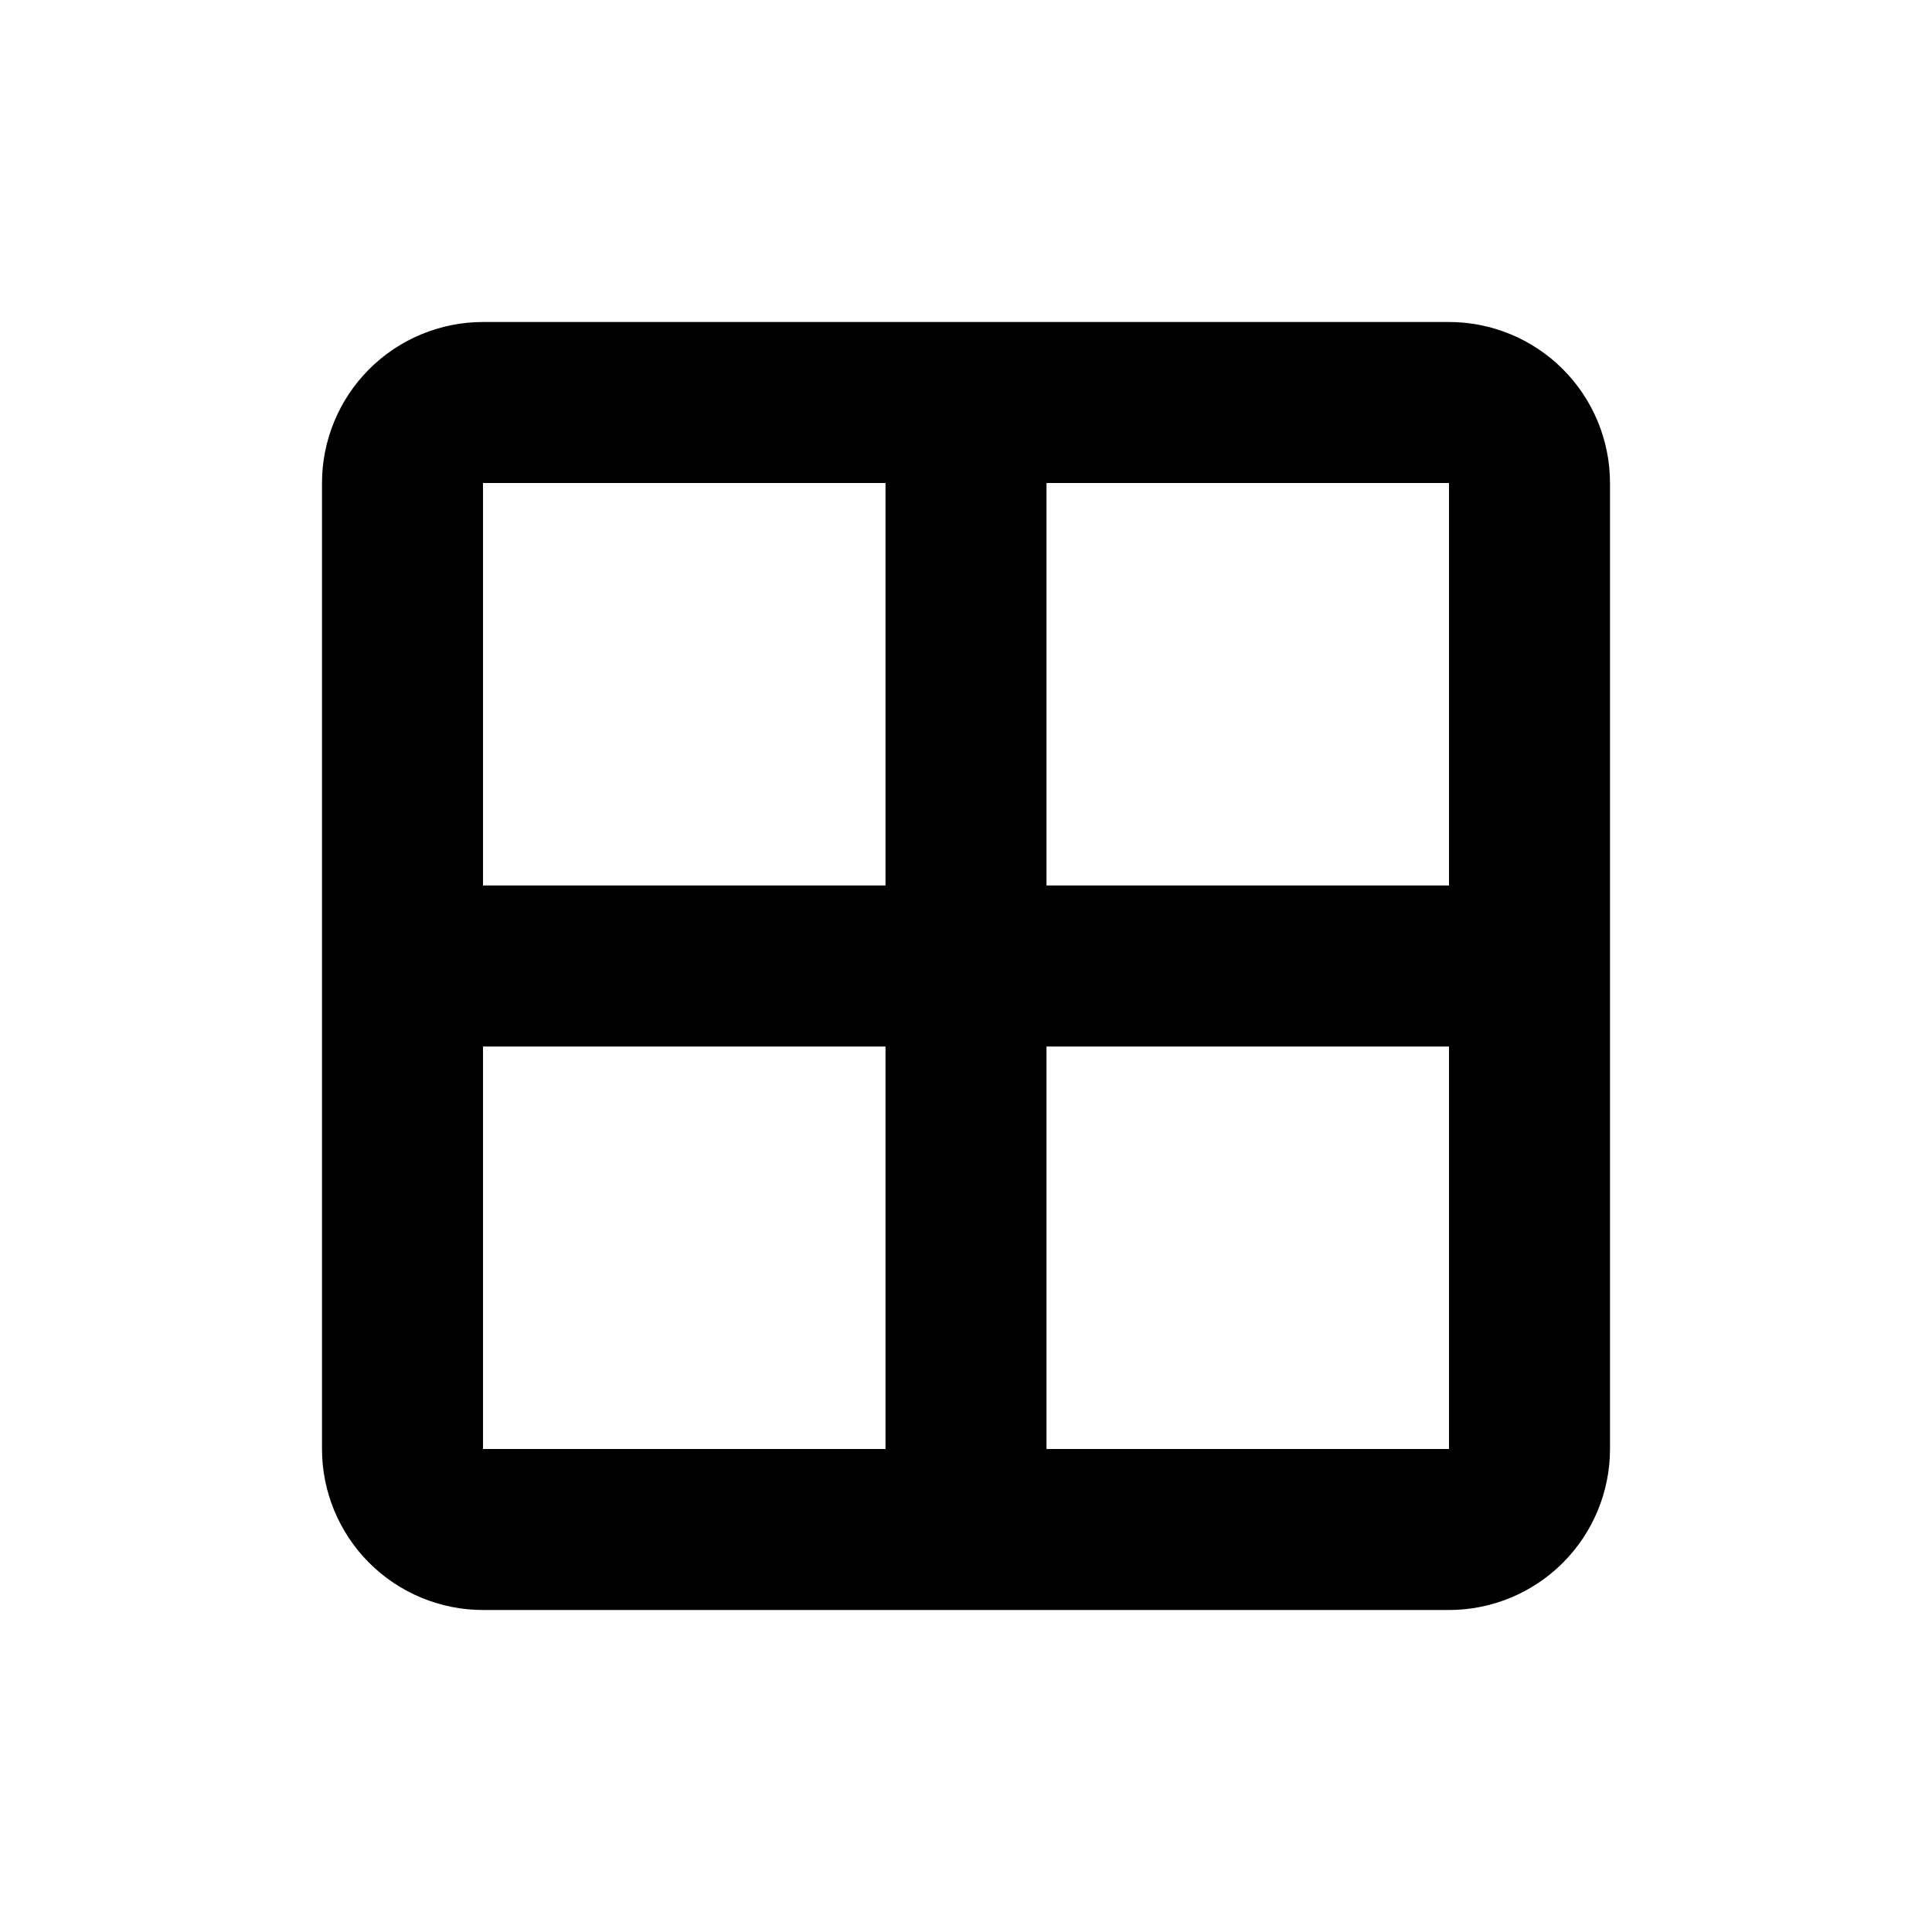
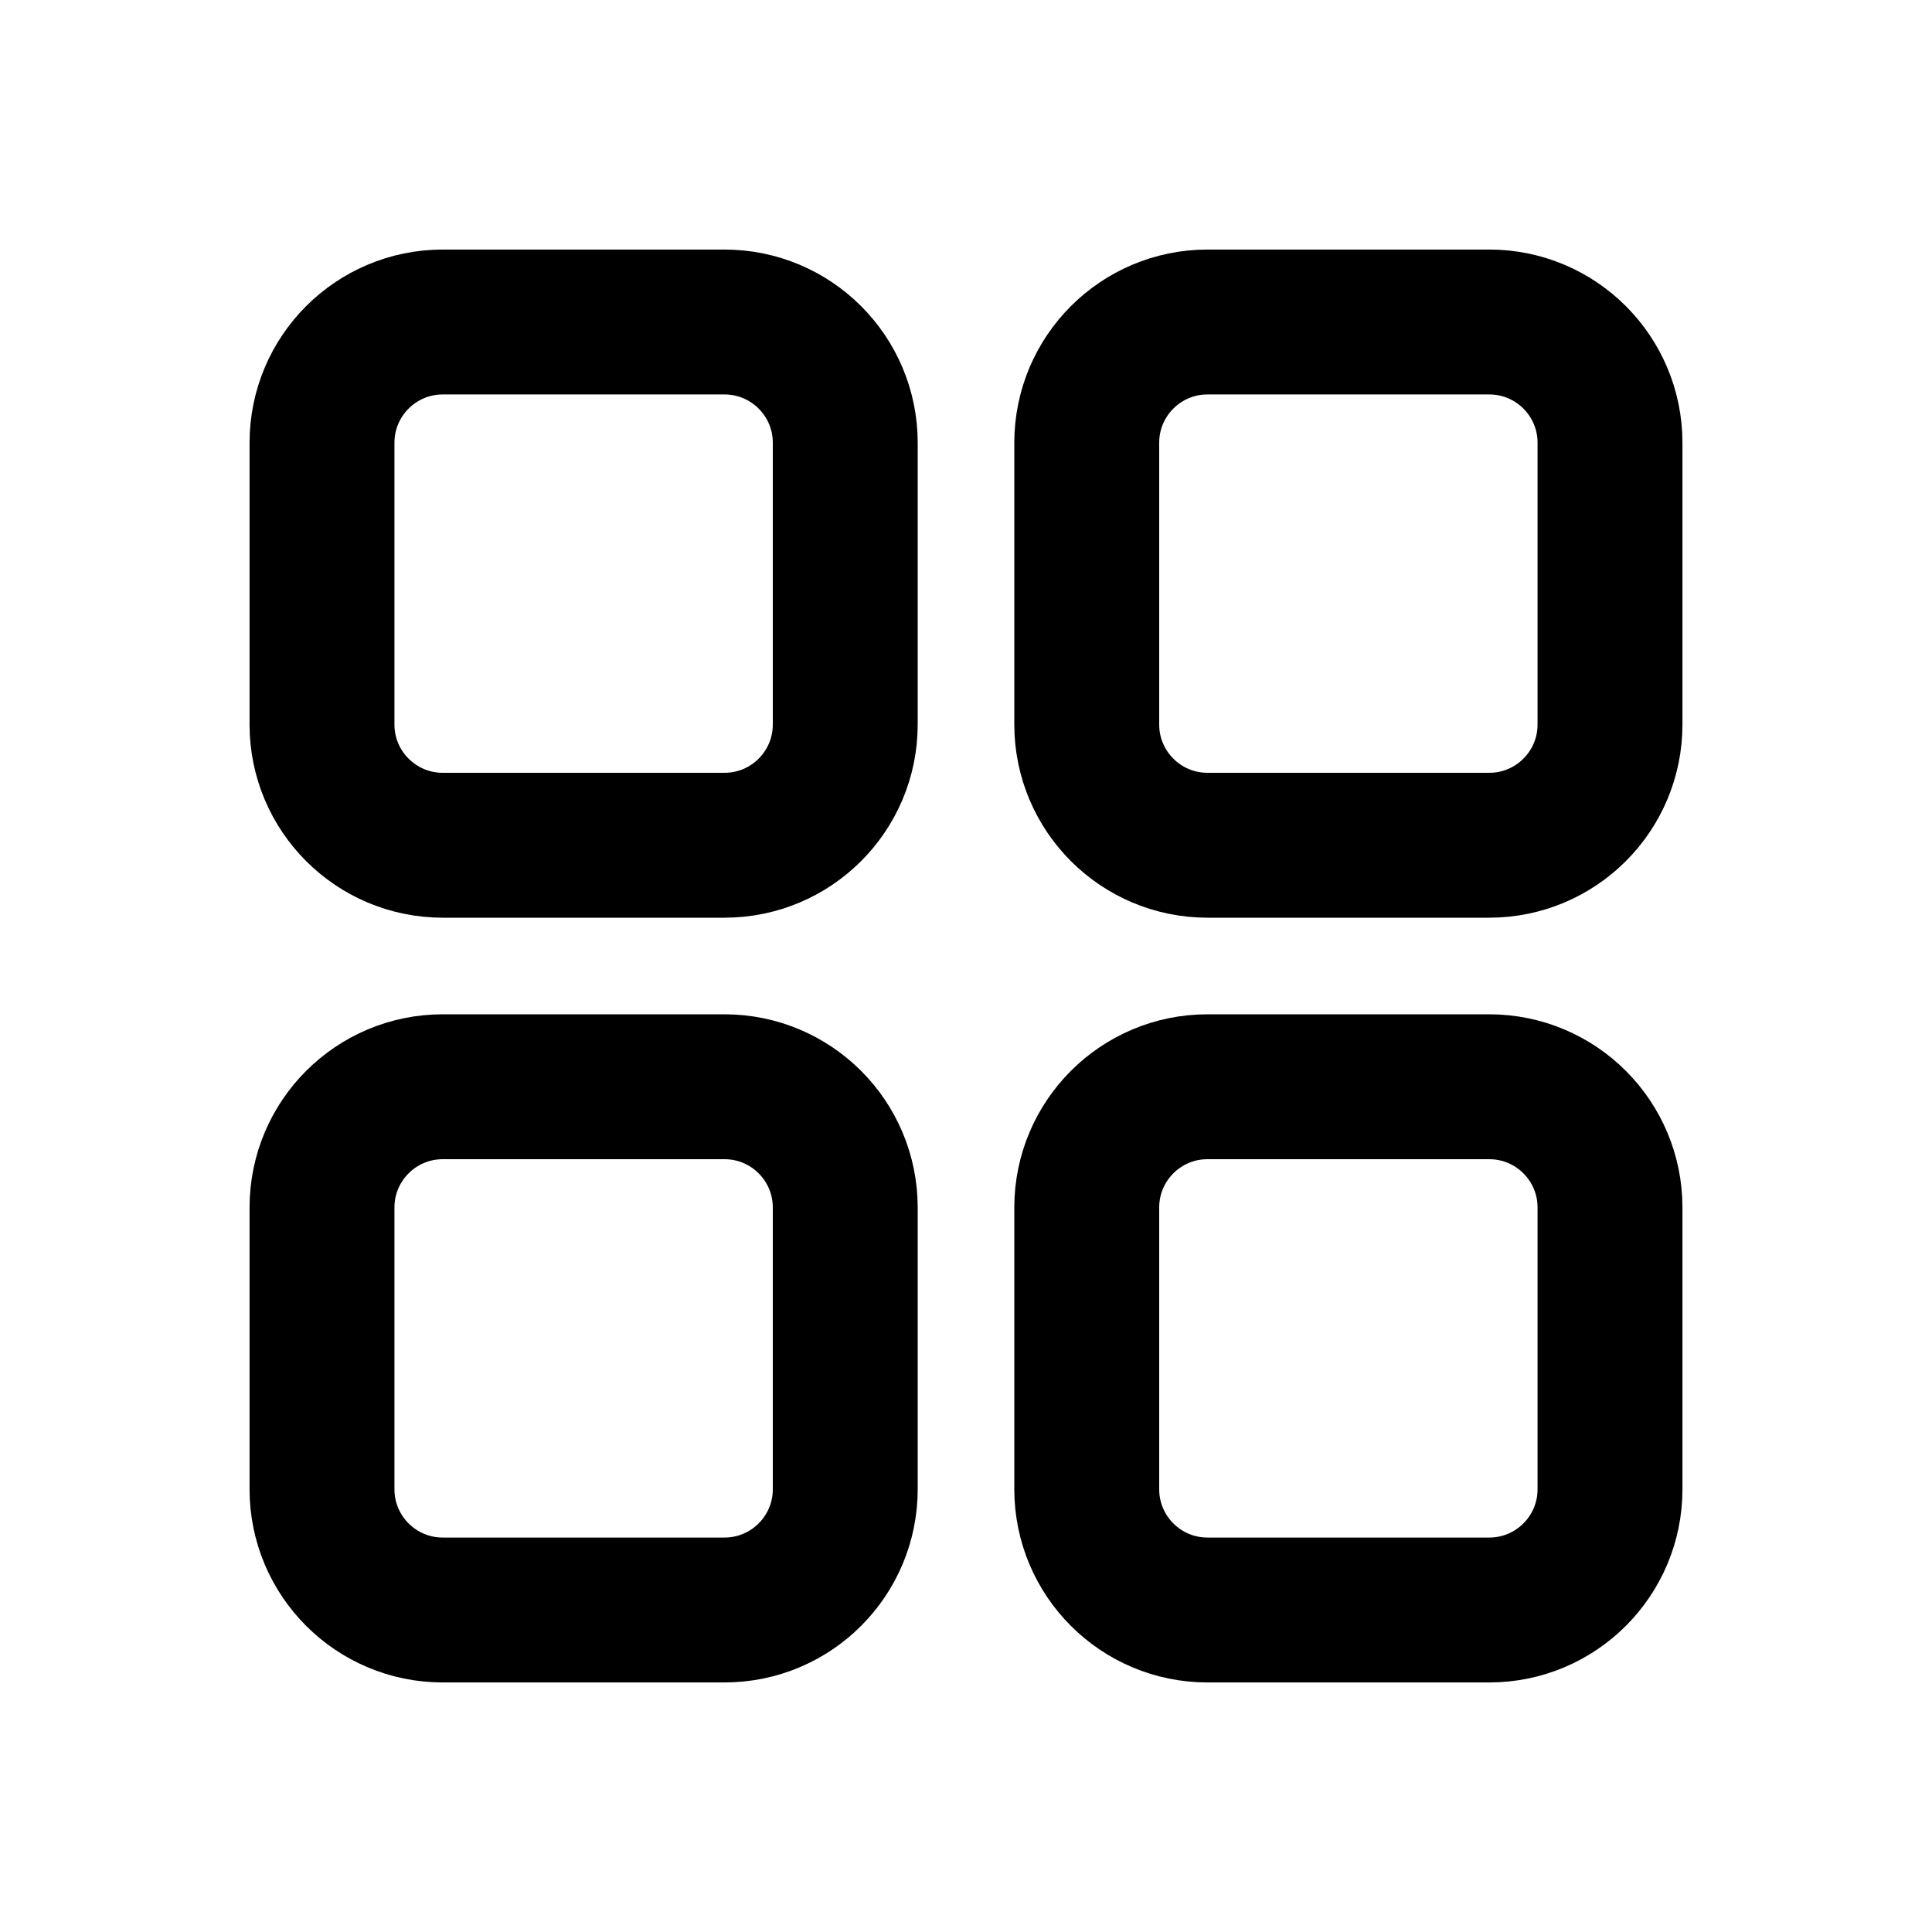
- <svg xmlns="http://www.w3.org/2000/svg" viewBox="0 0 24 24">
-   <path d="M6 4H18C18.53 4 19.039 4.211 19.414 4.586C19.789 4.961 20 5.47 20 6V18C20 18.53 19.789 19.039 19.414 19.414C19.039 19.789 18.53 20 18 20H6C5.47 20 4.961 19.789 4.586 19.414C4.211 19.039 4 18.53 4 18V6C4 5.47 4.211 4.961 4.586 4.586C4.961 4.211 5.47 4 6 4V4ZM13 13V18H18V13H13ZM6 13V18H11V13H6ZM13 6V11H18V6H13ZM6 6V11H11V6H6Z" />
+ <svg xmlns="http://www.w3.org/2000/svg" viewBox="0 0 24 24" fill="none">
+   <rect x="4" y="4" width="6.5" height="6.5" rx="1.5" stroke="currentColor" stroke-width="1.8" />
+   <rect x="13.5" y="4" width="6.5" height="6.5" rx="1.5" stroke="currentColor" stroke-width="1.8" />
+   <rect x="4" y="13.5" width="6.5" height="6.5" rx="1.5" stroke="currentColor" stroke-width="1.8" />
+   <rect x="13.5" y="13.5" width="6.5" height="6.5" rx="1.5" stroke="currentColor" stroke-width="1.8" />
</svg>
